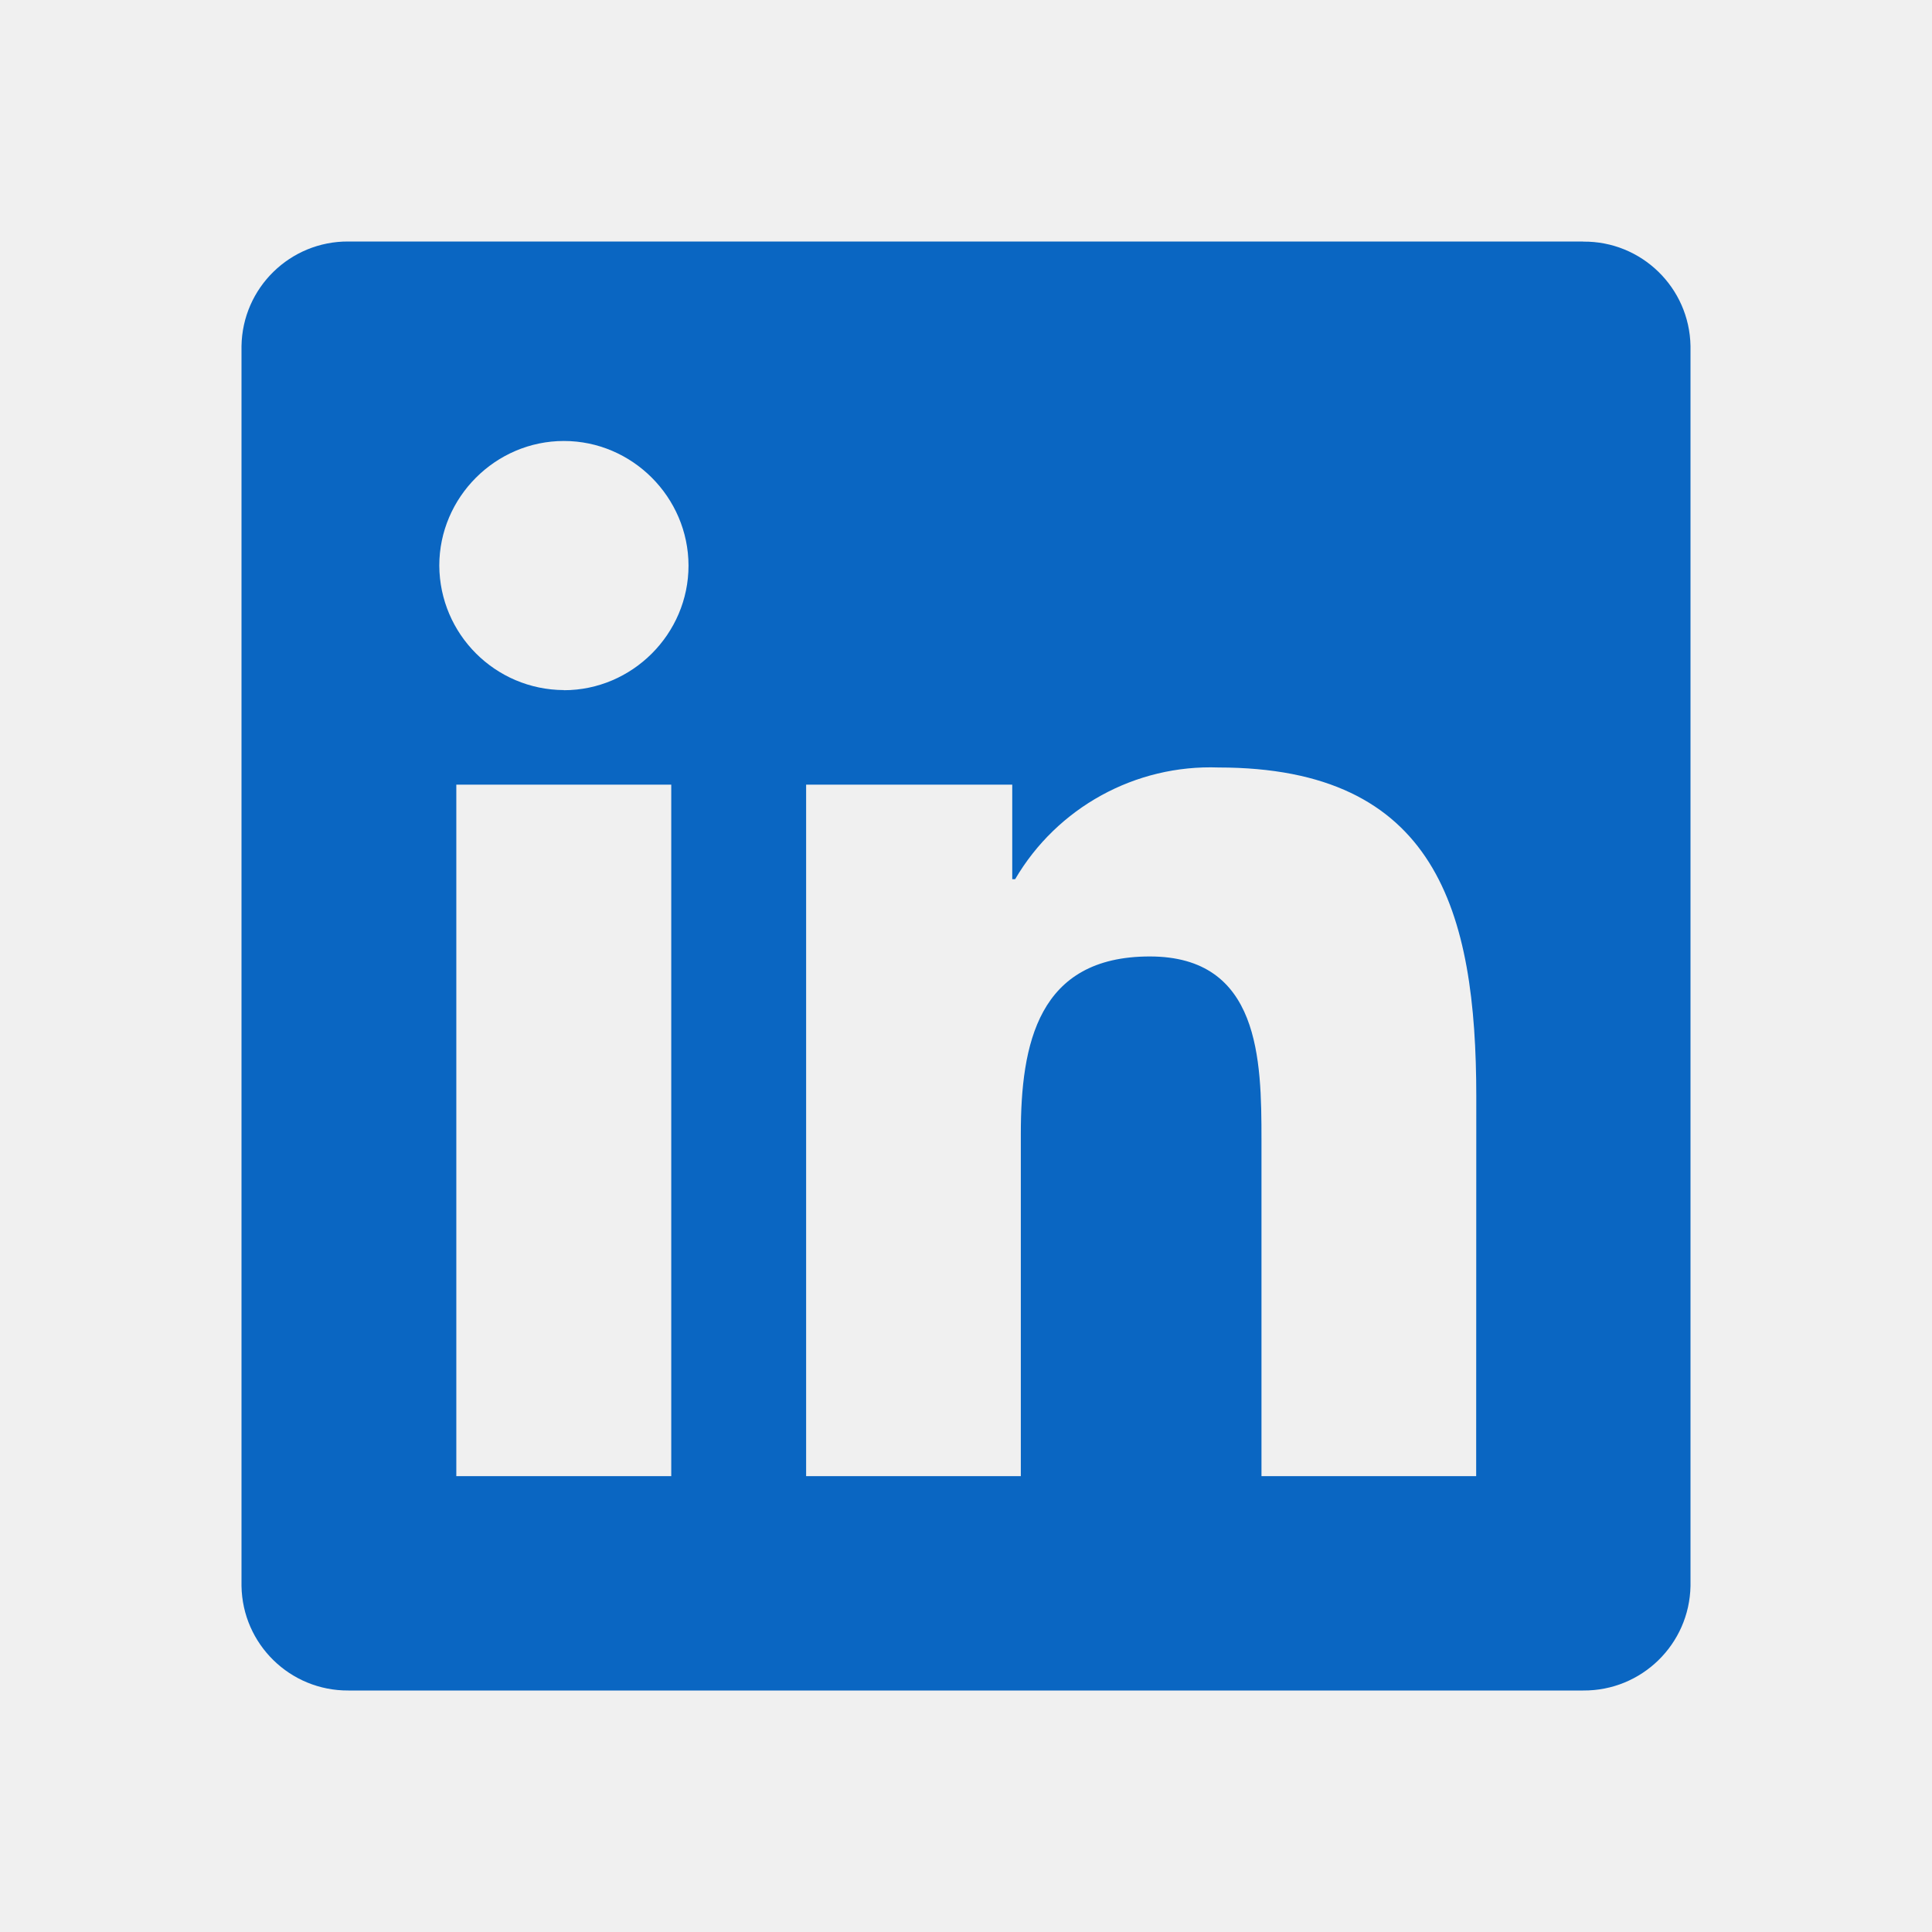
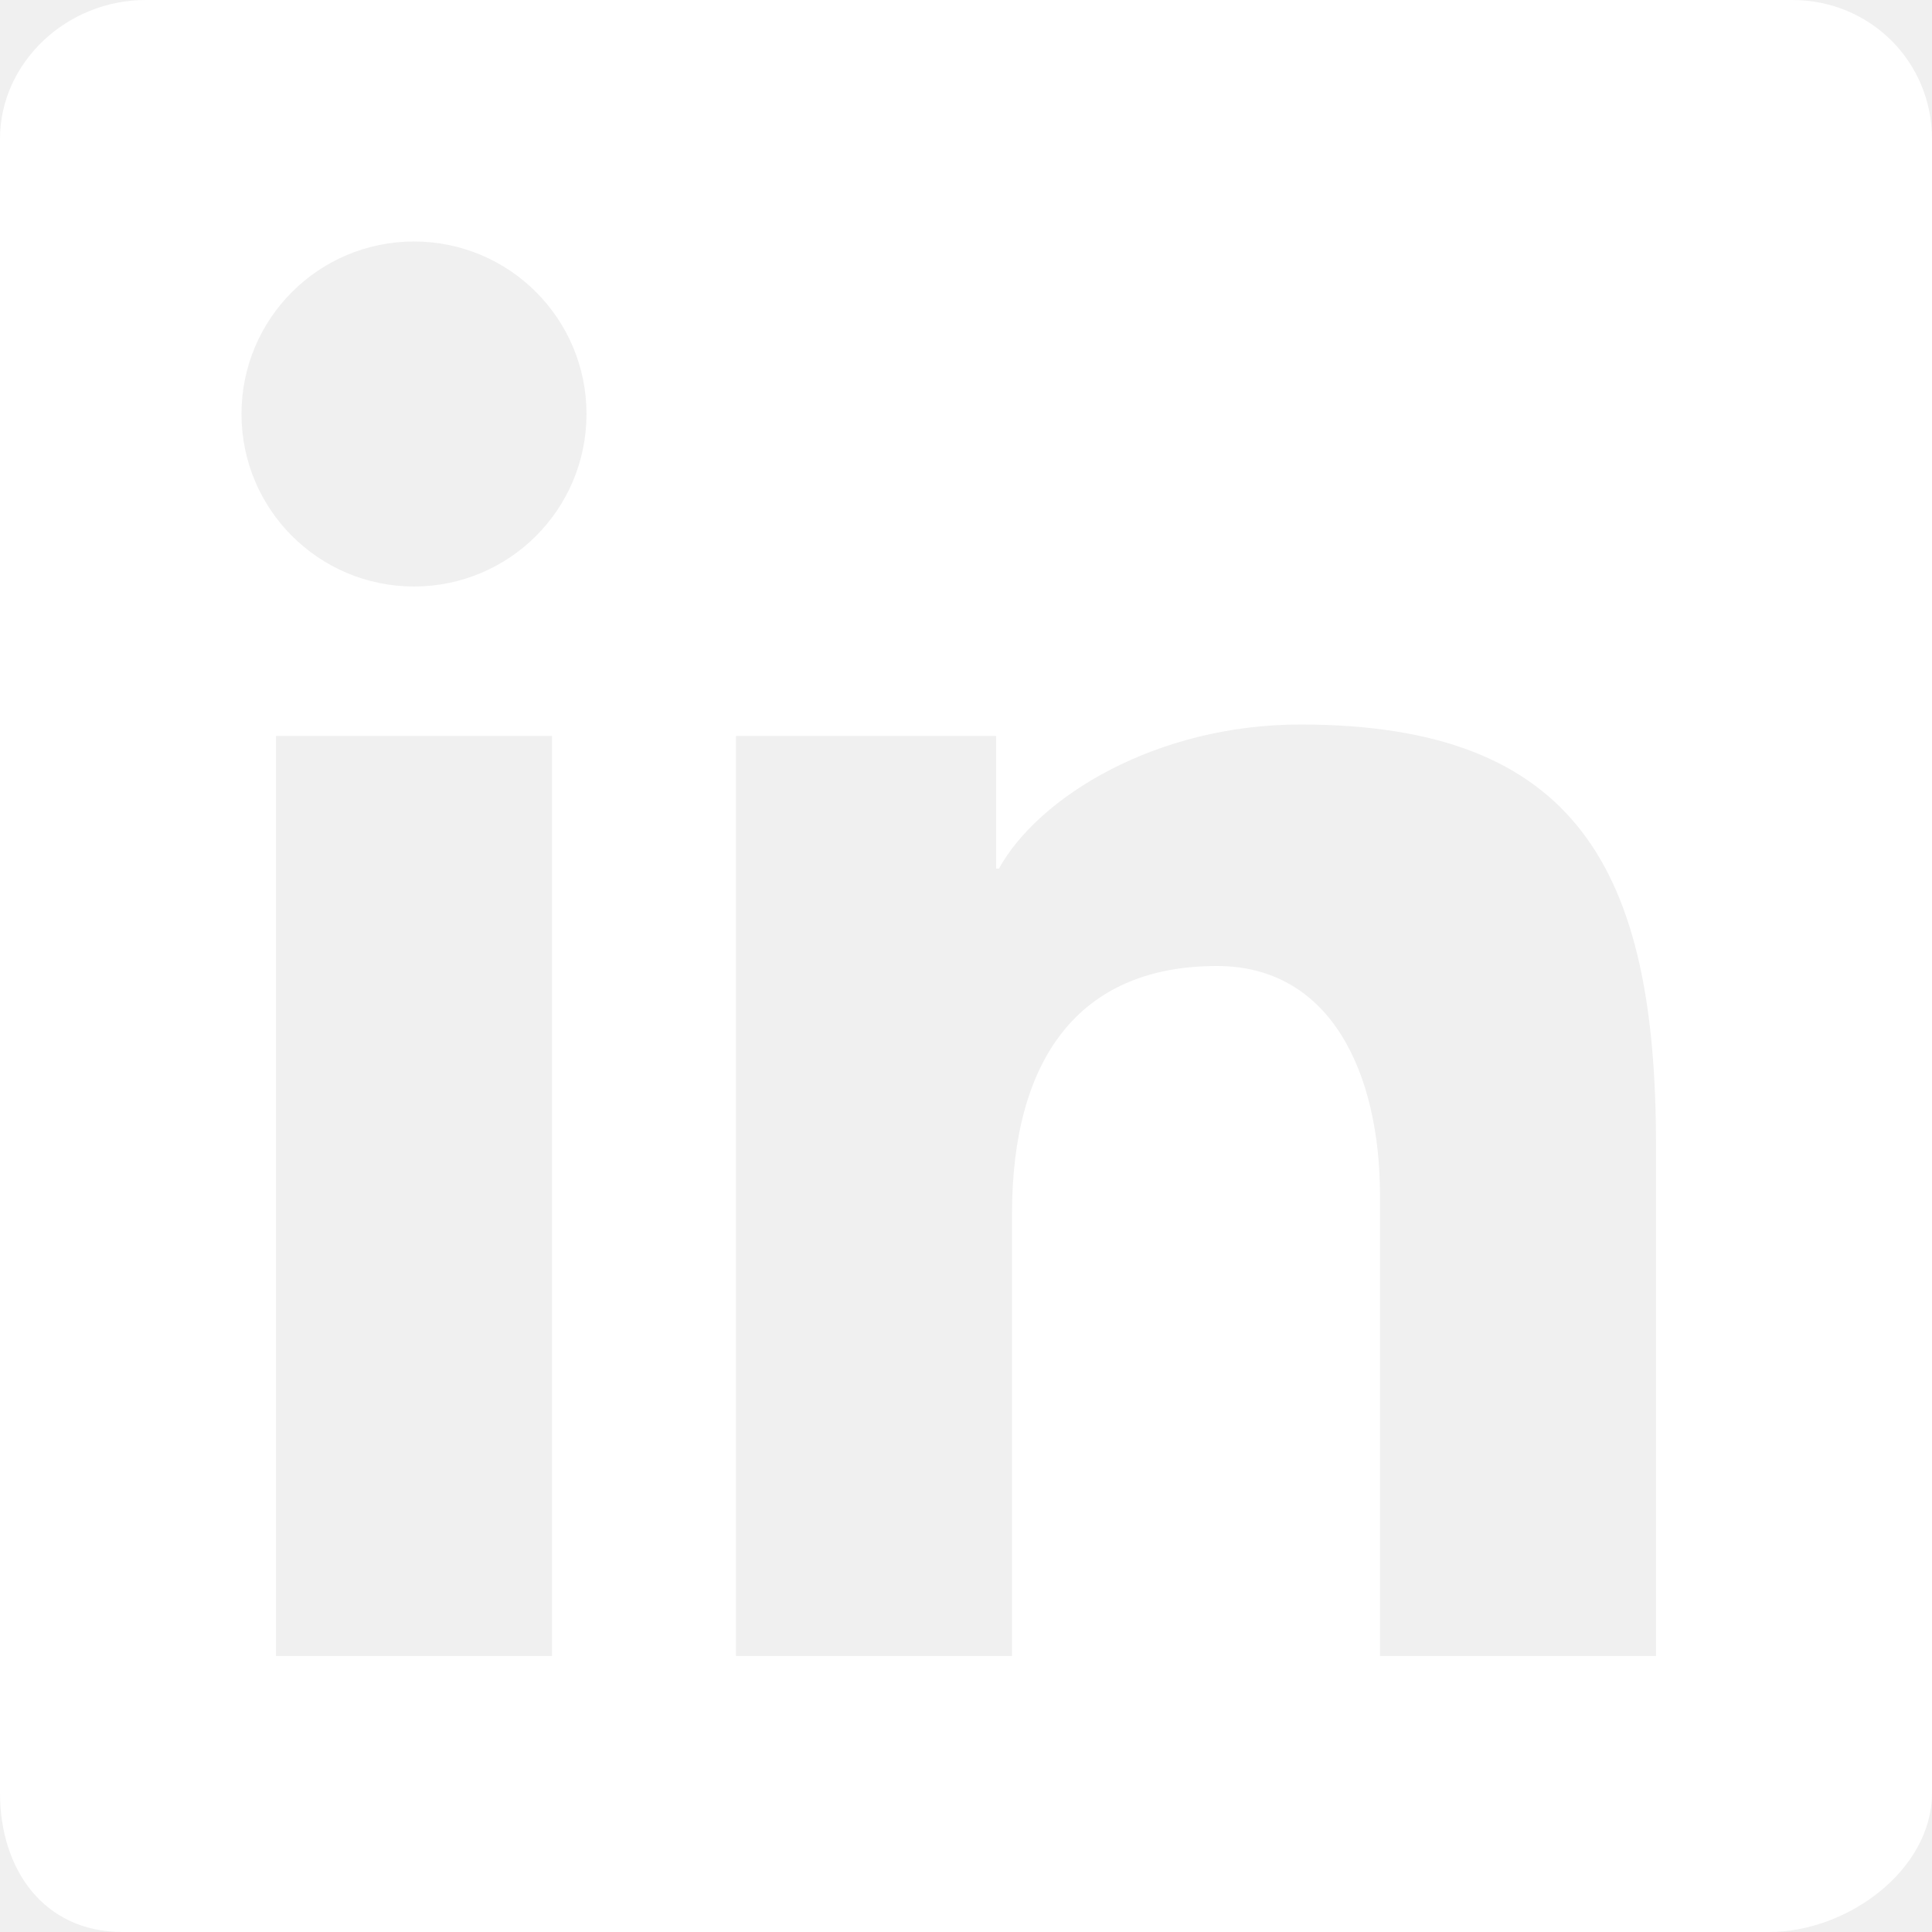
- <svg xmlns="http://www.w3.org/2000/svg" width="800px" height="800px" viewBox="0 0 16 16" fill="none">
-   <path fill="#0A66C2" d="M12.225 12.225h-1.778V9.44c0-.664-.012-1.519-.925-1.519-.926 0-1.068.724-1.068 1.47v2.834H6.676V6.498h1.707v.783h.024c.348-.594.996-.95 1.684-.925 1.802 0 2.135 1.185 2.135 2.728l-.001 3.14zM4.67 5.715a1.037 1.037 0 01-1.032-1.031c0-.566.466-1.032 1.032-1.032.566 0 1.031.466 1.032 1.032 0 .566-.466 1.032-1.032 1.032zm.889 6.51h-1.78V6.498h1.78v5.727zM13.11 2H2.885A.88.88 0 002 2.866v10.268a.88.88 0 00.885.866h10.226a.882.882 0 00.889-.866V2.865a.88.88 0 00-.889-.864z" />
+ <svg xmlns="http://www.w3.org/2000/svg" shape-rendering="geometricPrecision" text-rendering="geometricPrecision" image-rendering="optimizeQuality" fill-rule="evenodd" clip-rule="evenodd" viewBox="0 0 512 512">
+   <path fill="#fff" d="M474.919 0H38.592C17.72 0 0 16.504 0 36.841V475.14C0 495.496 11.629 512 32.492 512h436.327C489.718 512 512 495.496 512 475.14V36.841C512 16.504 495.809 0 474.919 0zM195.043 195.043h68.928v35.136h.755c10.505-18.945 41.541-38.177 79.921-38.177 73.655 0 94.214 39.108 94.214 111.538v135.321h-73.148V316.883c0-32.427-12.947-60.883-43.227-60.883-36.768 0-54.295 24.889-54.295 65.758v117.103h-73.148V195.043zM73.139 438.861h73.148V195.043H73.139v243.818zm82.289-329.148c0 25.258-20.457 45.715-45.715 45.715-25.258 0-45.715-20.457-45.715-45.715 0-25.258 20.457-45.715 45.715-45.715 25.258 0 45.715 20.457 45.715 45.715z" />
</svg>
